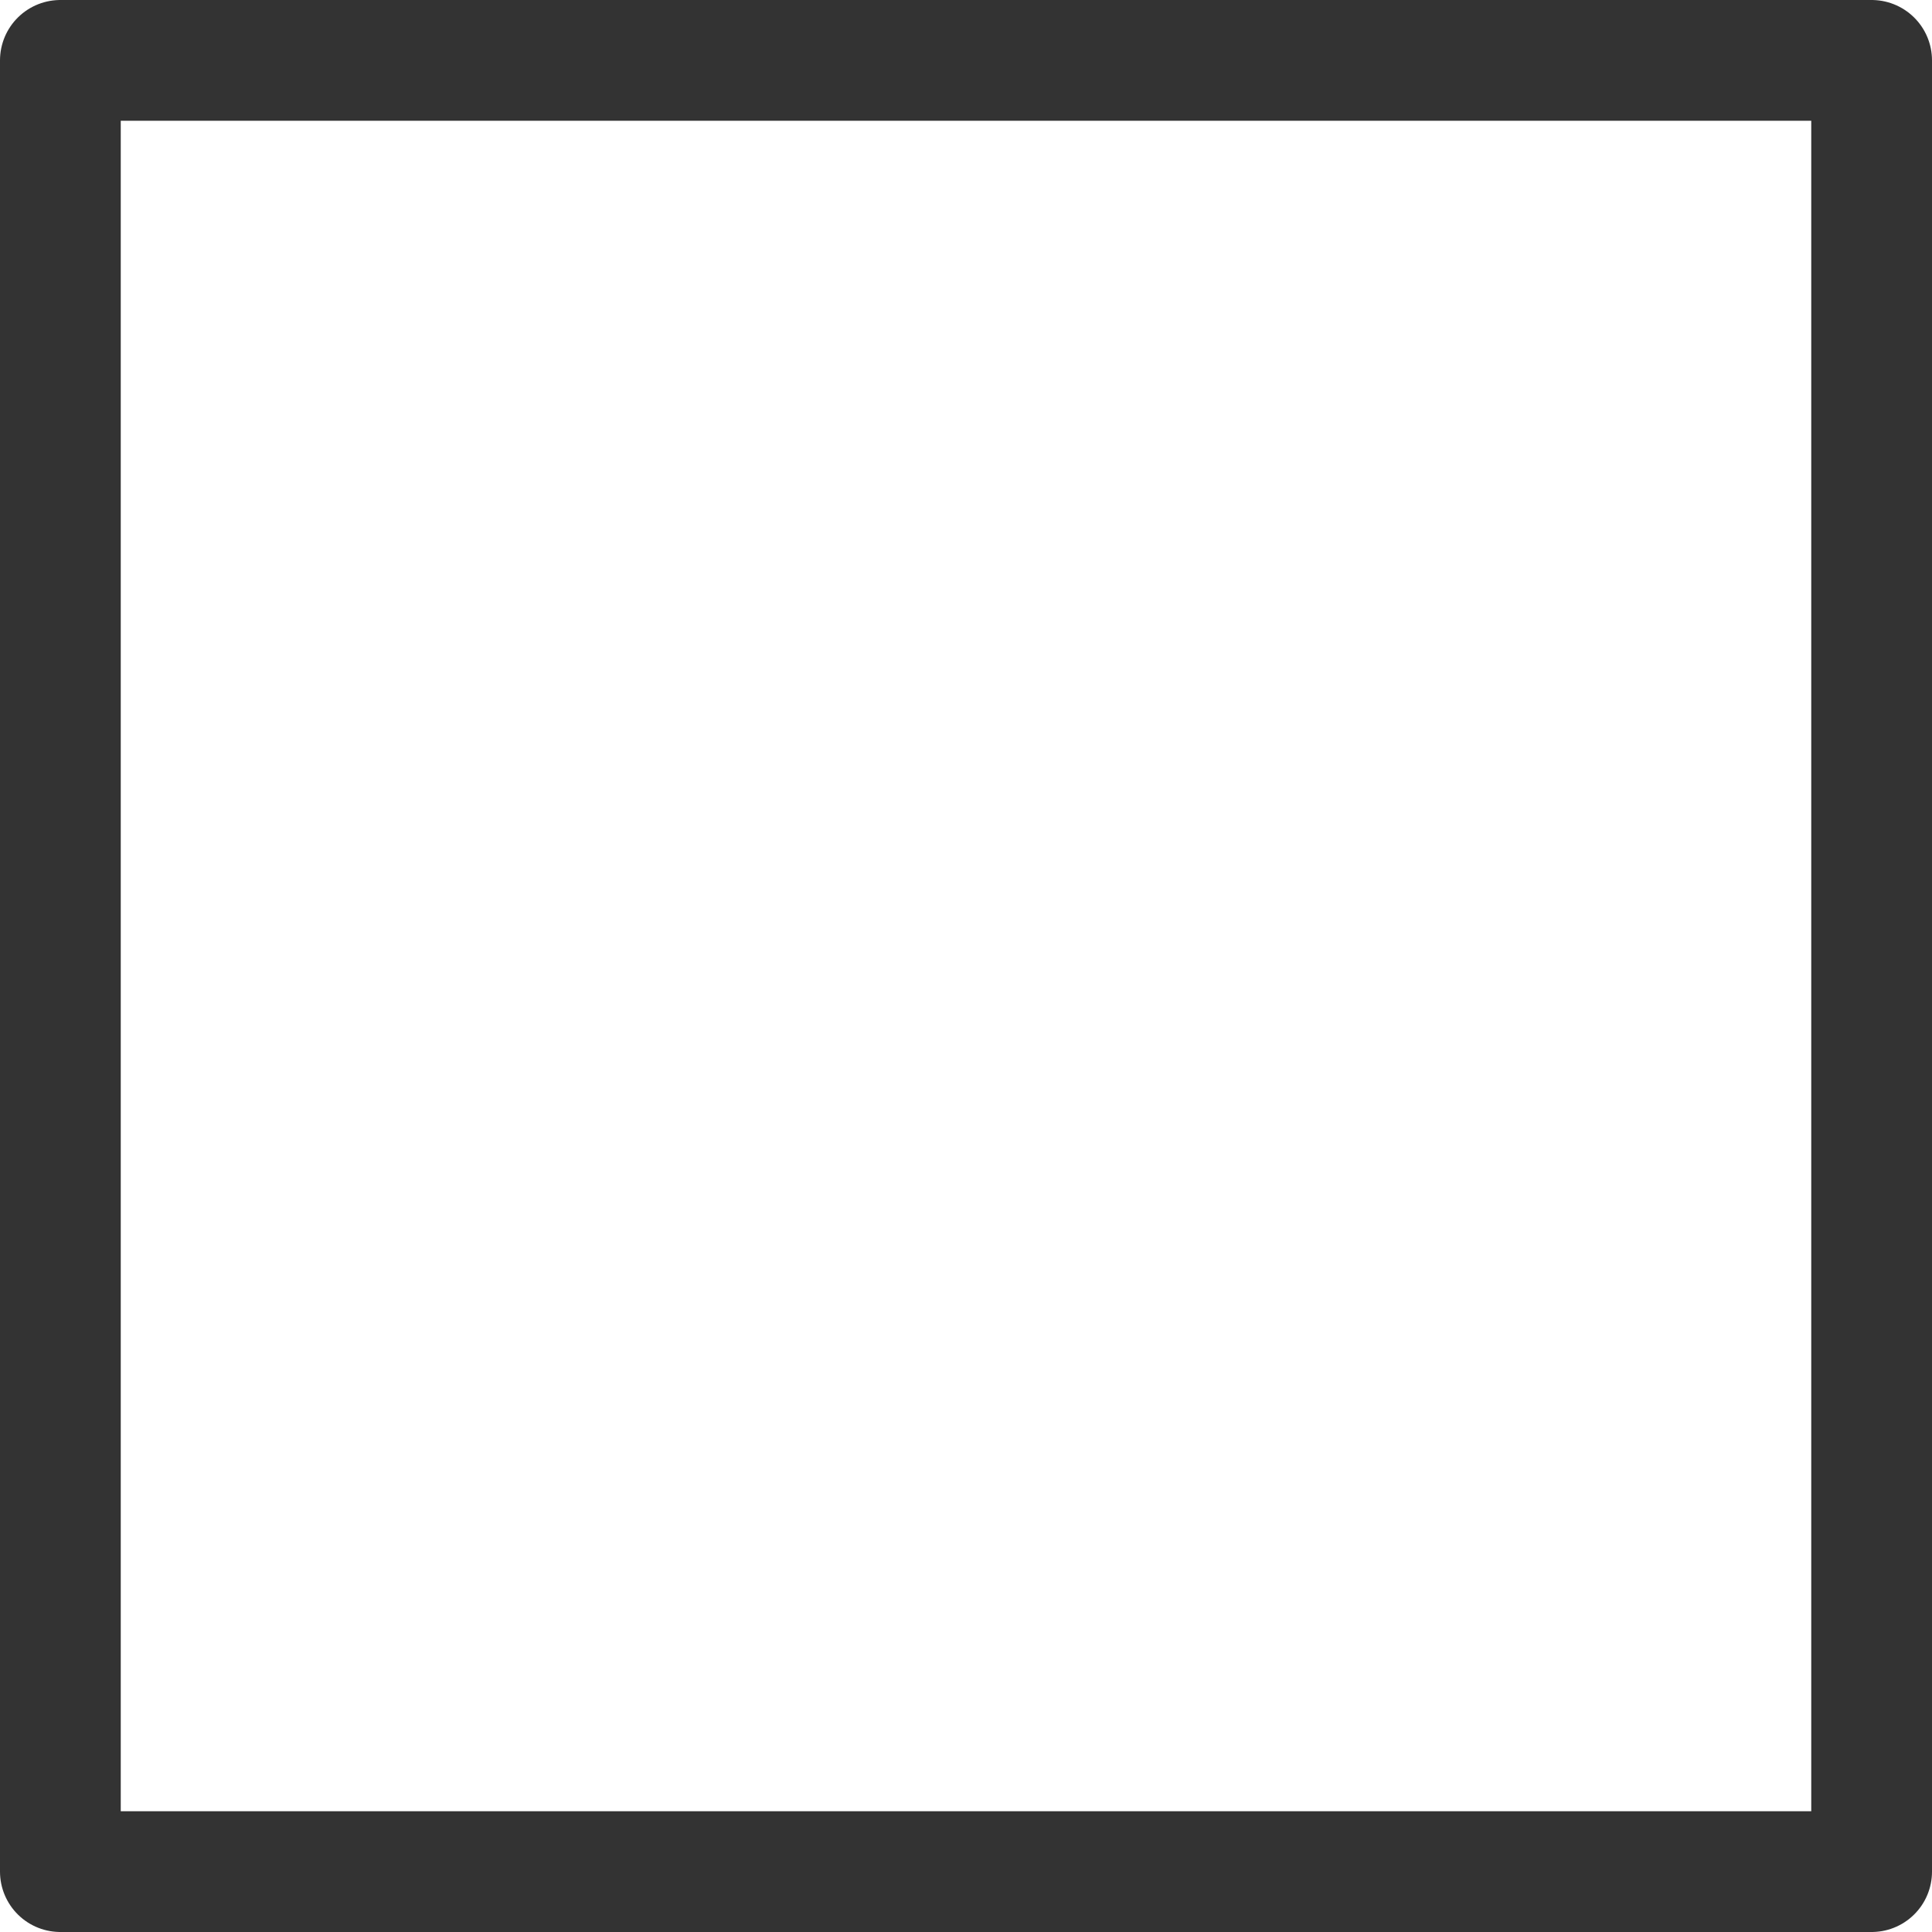
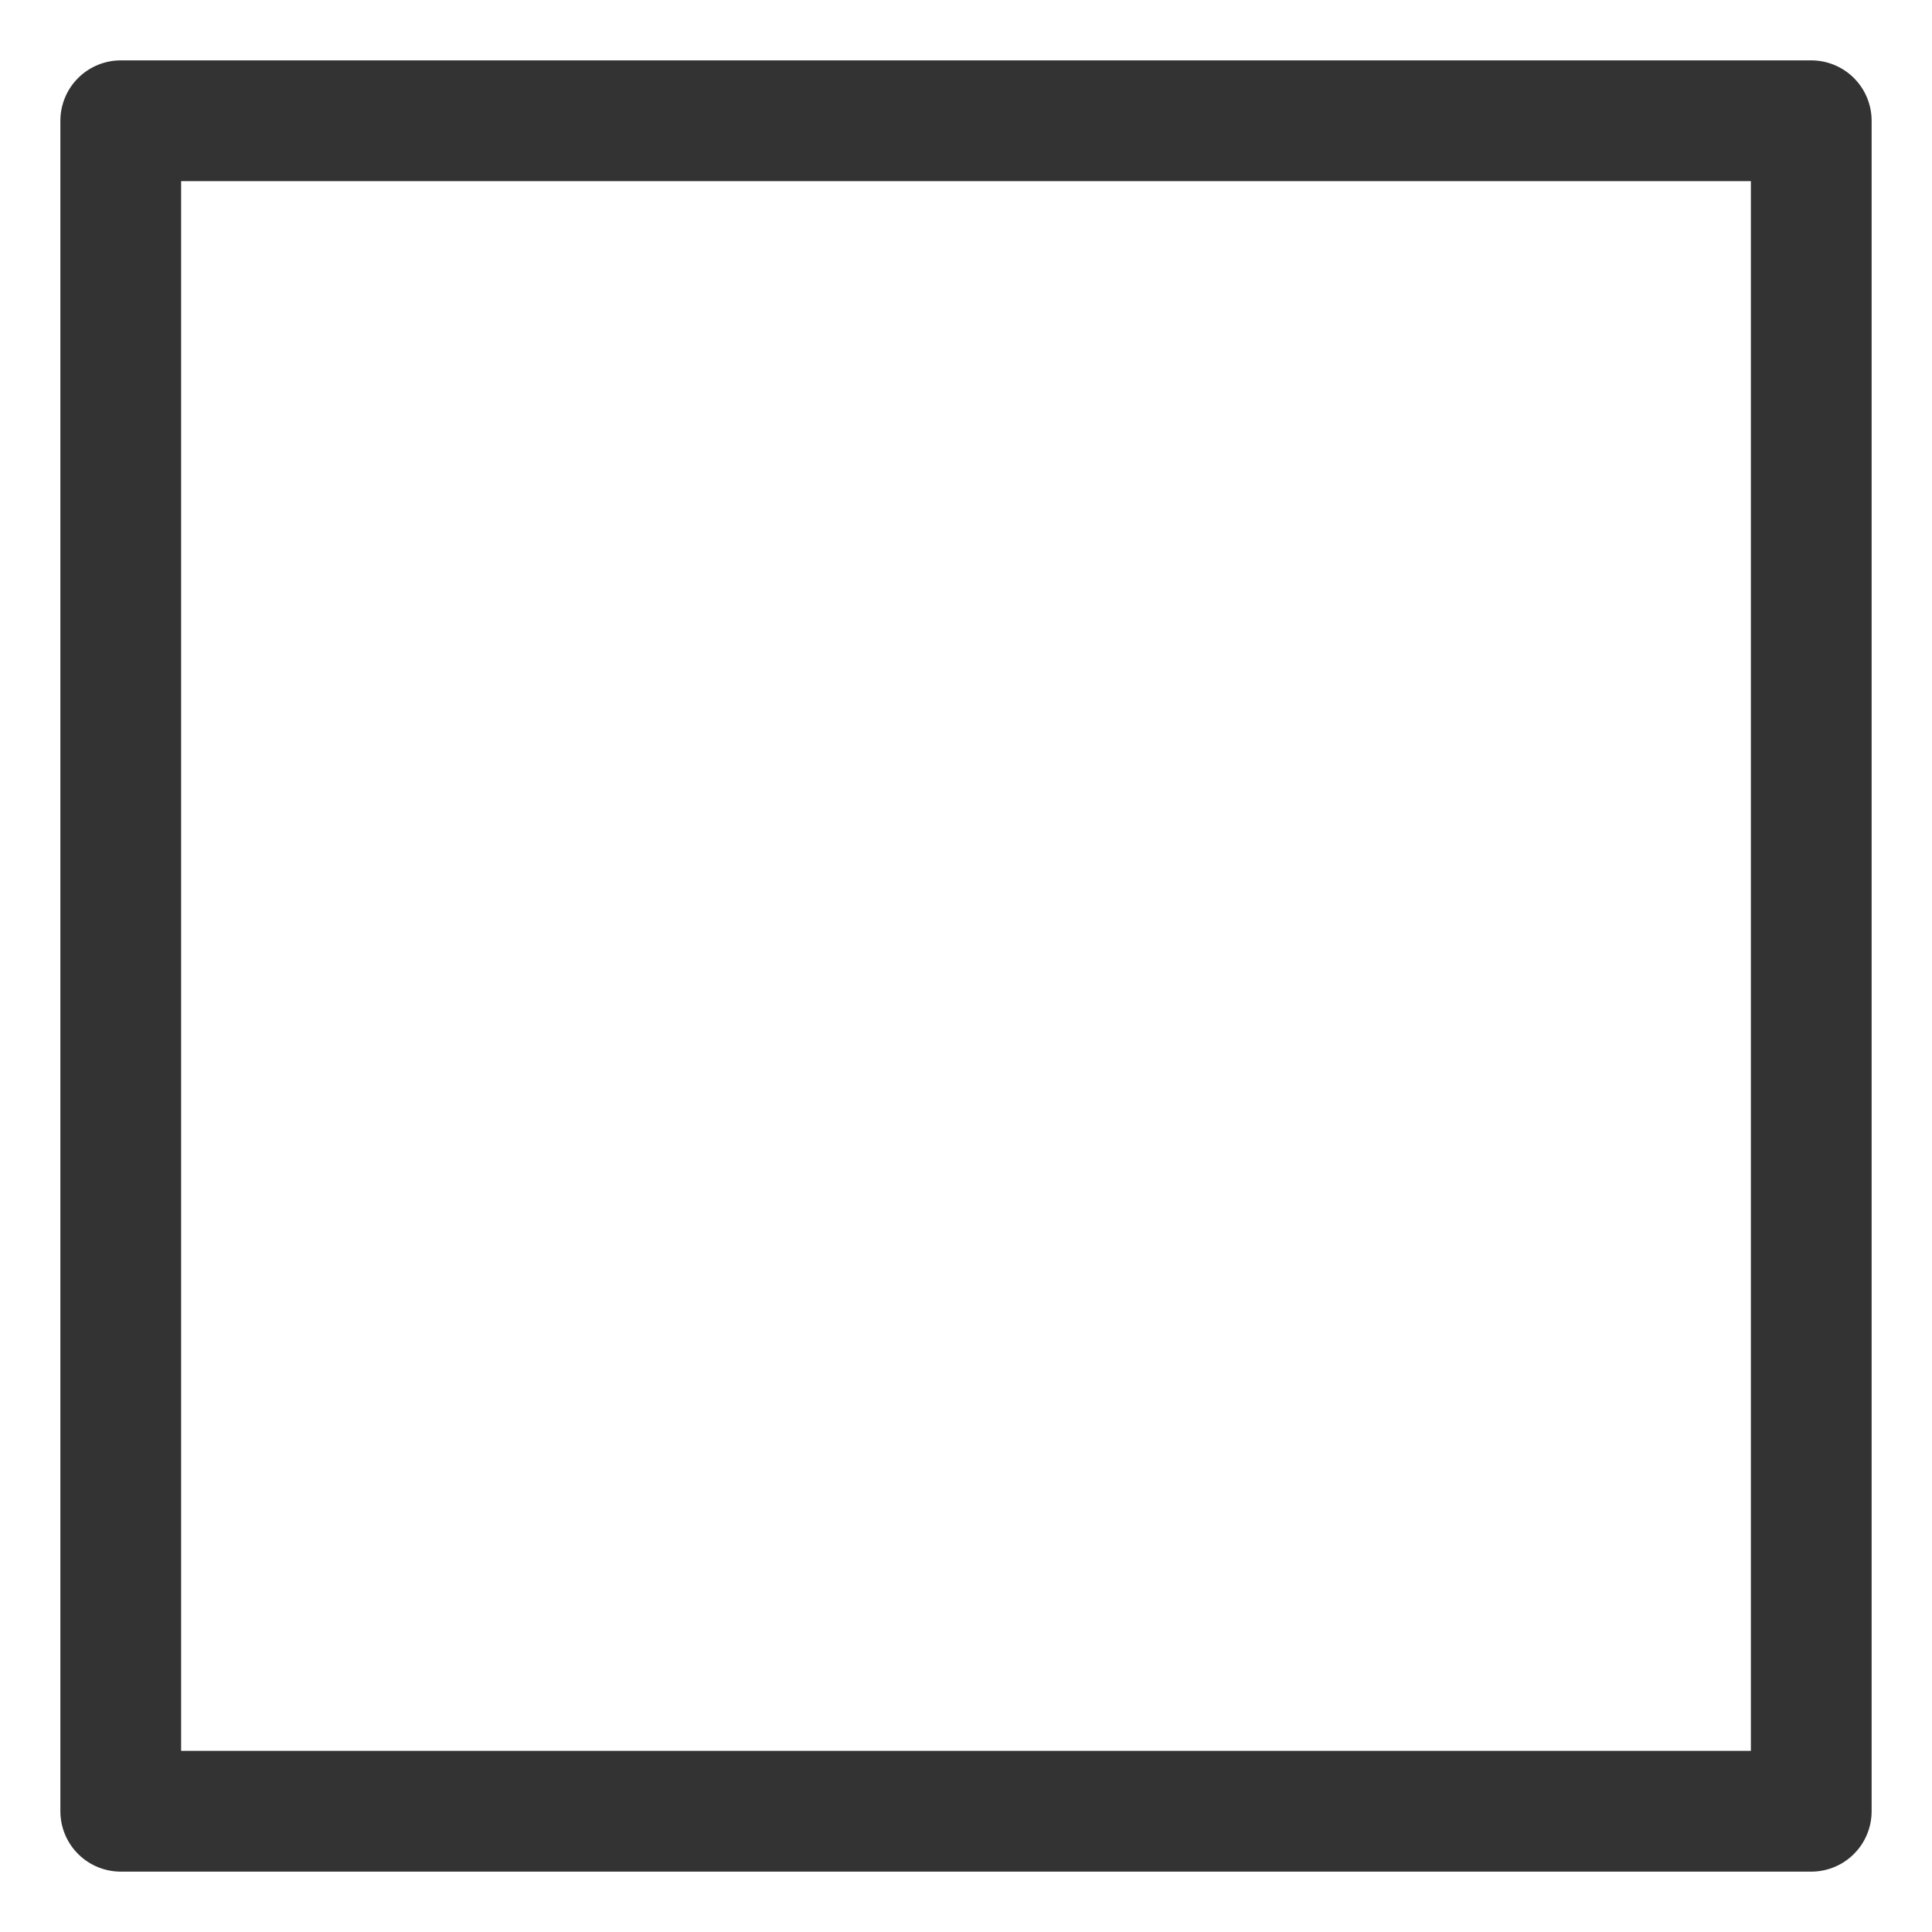
<svg xmlns="http://www.w3.org/2000/svg" xmlns:ns1="http://www.openswatchbook.org/uri/2009/osb" width="32" height="32" id="svg2" version="1.1">
  <defs id="defs4">
    <linearGradient ns1:paint="solid" id="linearGradient4135">
      <stop id="stop4137" offset="0" style="stop-color:#000000;stop-opacity:1;" />
    </linearGradient>
  </defs>
  <g id="layer1" transform="translate(0,-1020.362)">
-     <path style="fill:none;fill-opacity:1;fill-rule:evenodd;stroke:#333333;stroke-width:2;stroke-linecap:round;stroke-linejoin:round;stroke-miterlimit:4;stroke-dasharray:none;stroke-opacity:1" d="m 1,1051.362 0,-30 30,0 0,30 z" id="path4140" />
+     <path style="fill:none;fill-opacity:1;fill-rule:evenodd;stroke:#333333;stroke-width:2;stroke-linecap:round;stroke-linejoin:round;stroke-miterlimit:4;stroke-dasharray:none;stroke-opacity:1" d="m 2,1050.362 0,-28 28,0 0,28 z" id="path4140" />
  </g>
</svg>
